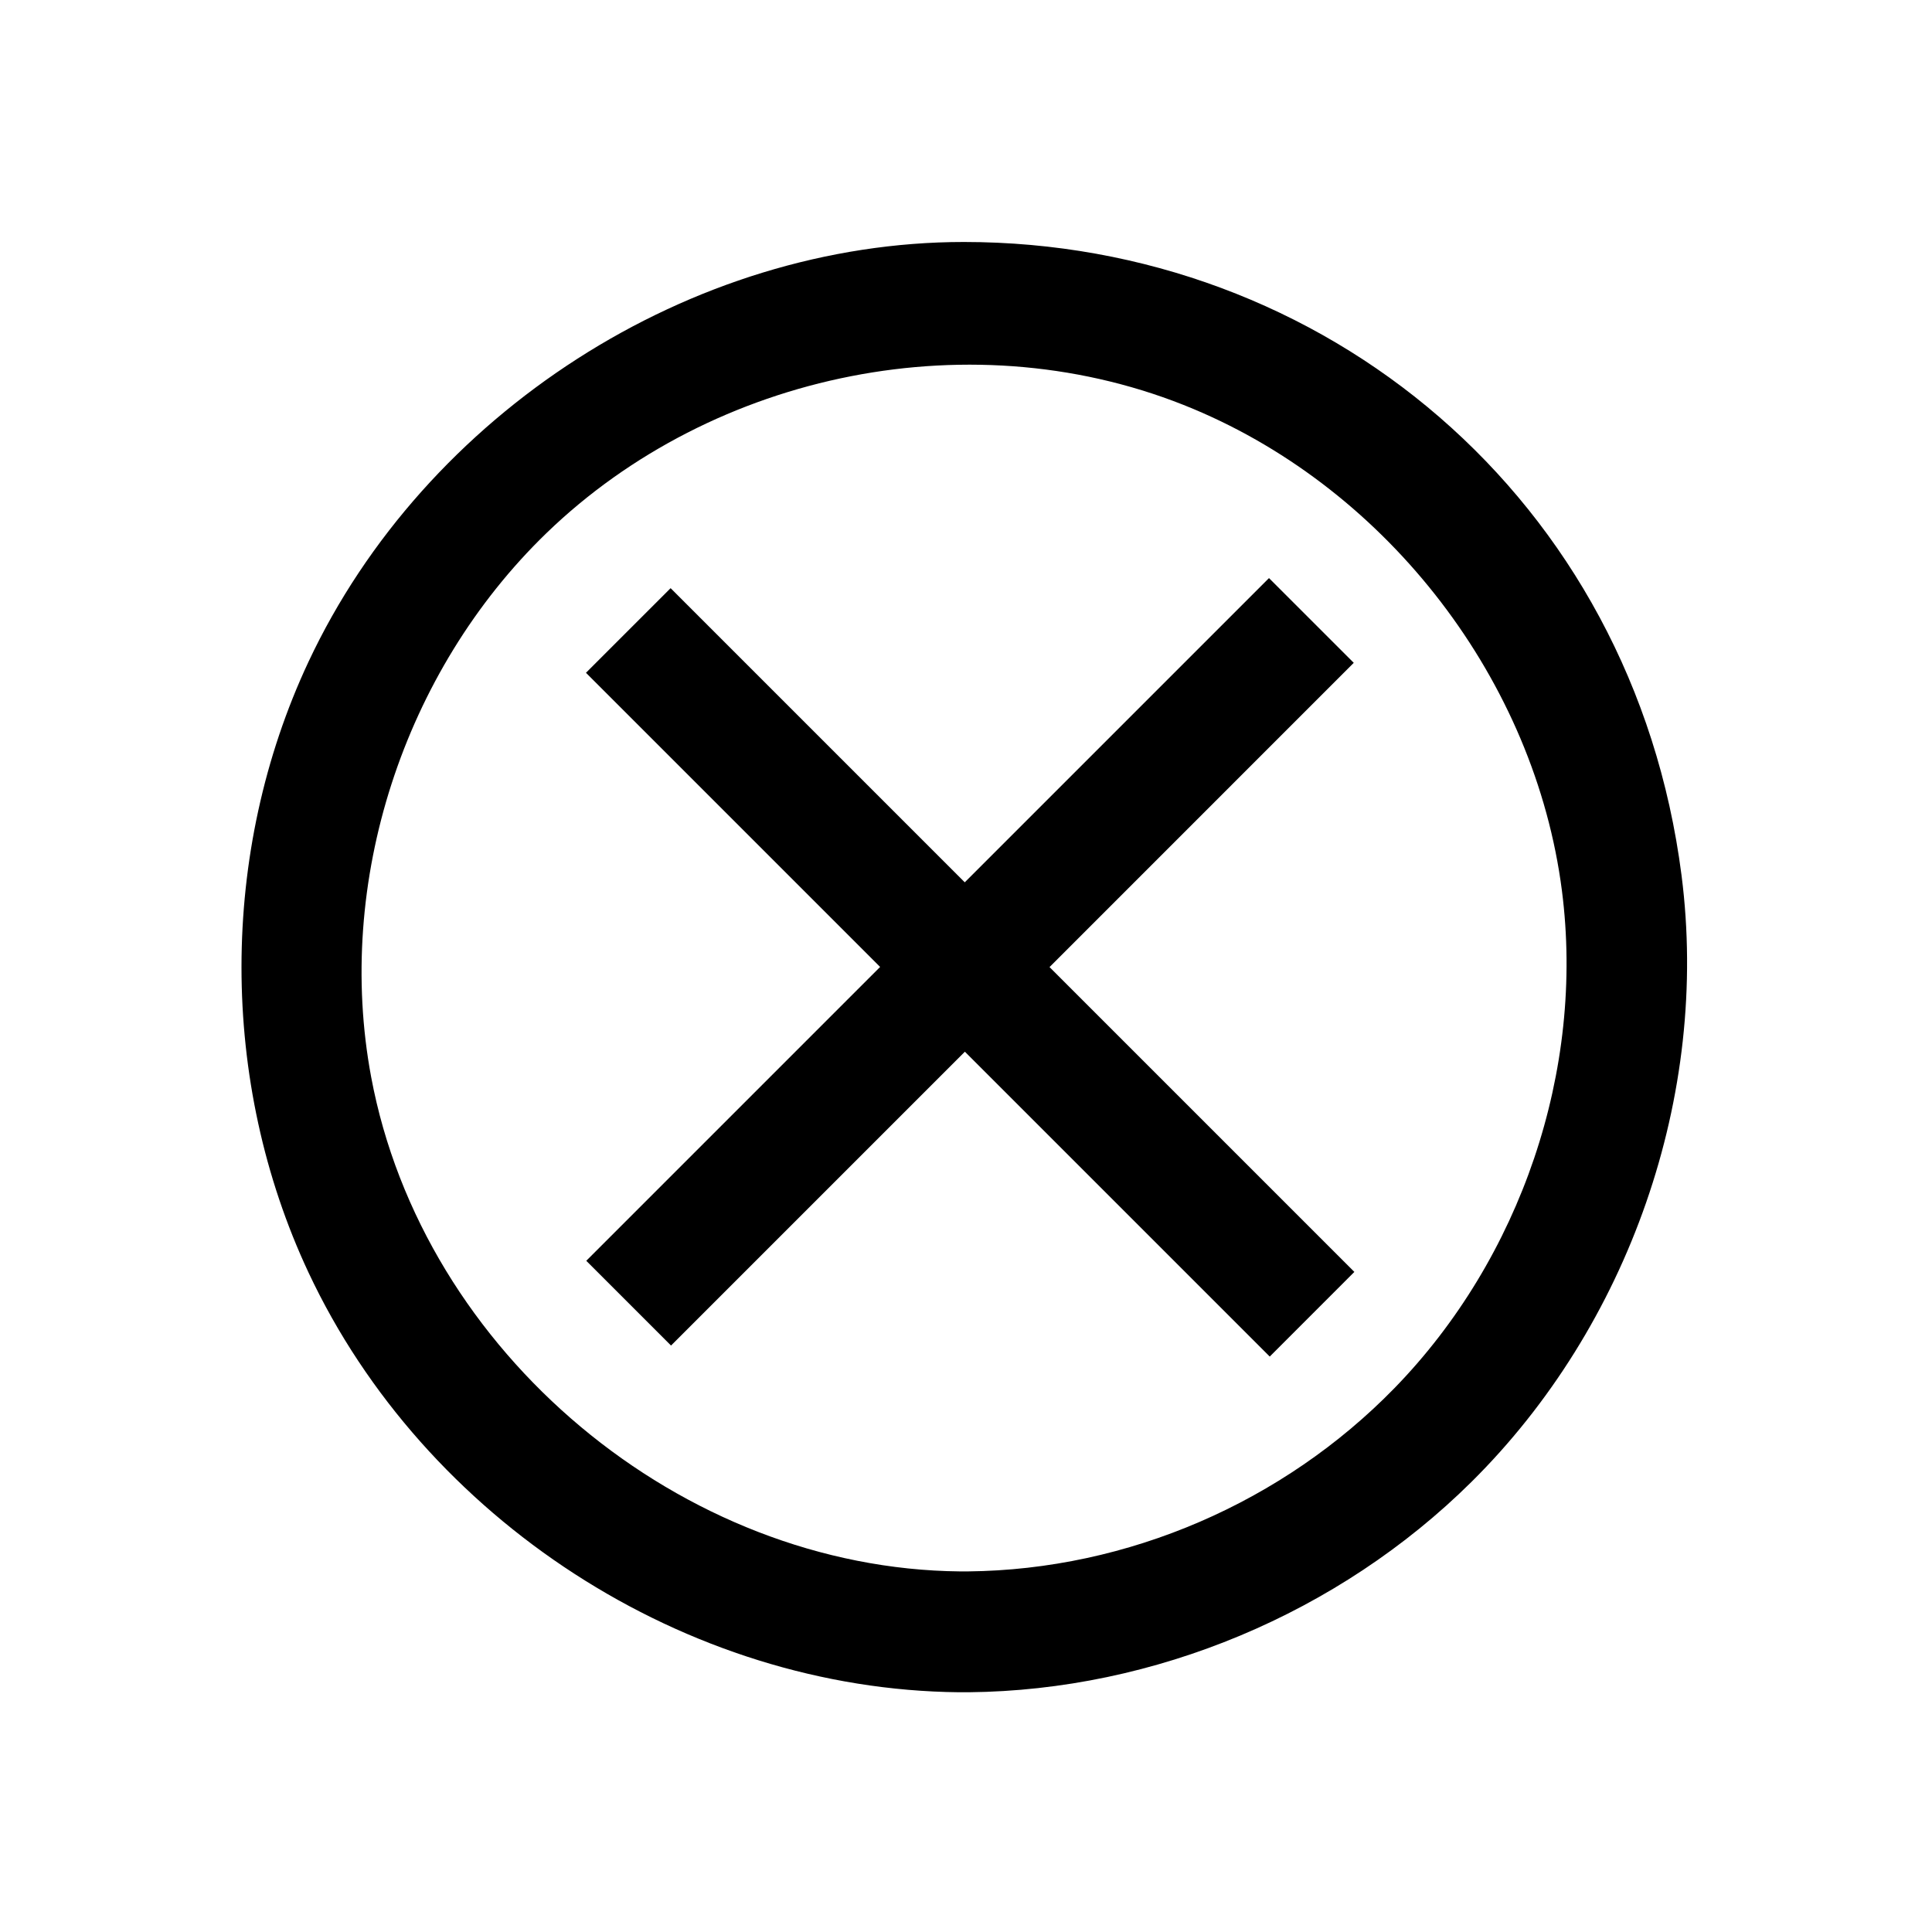
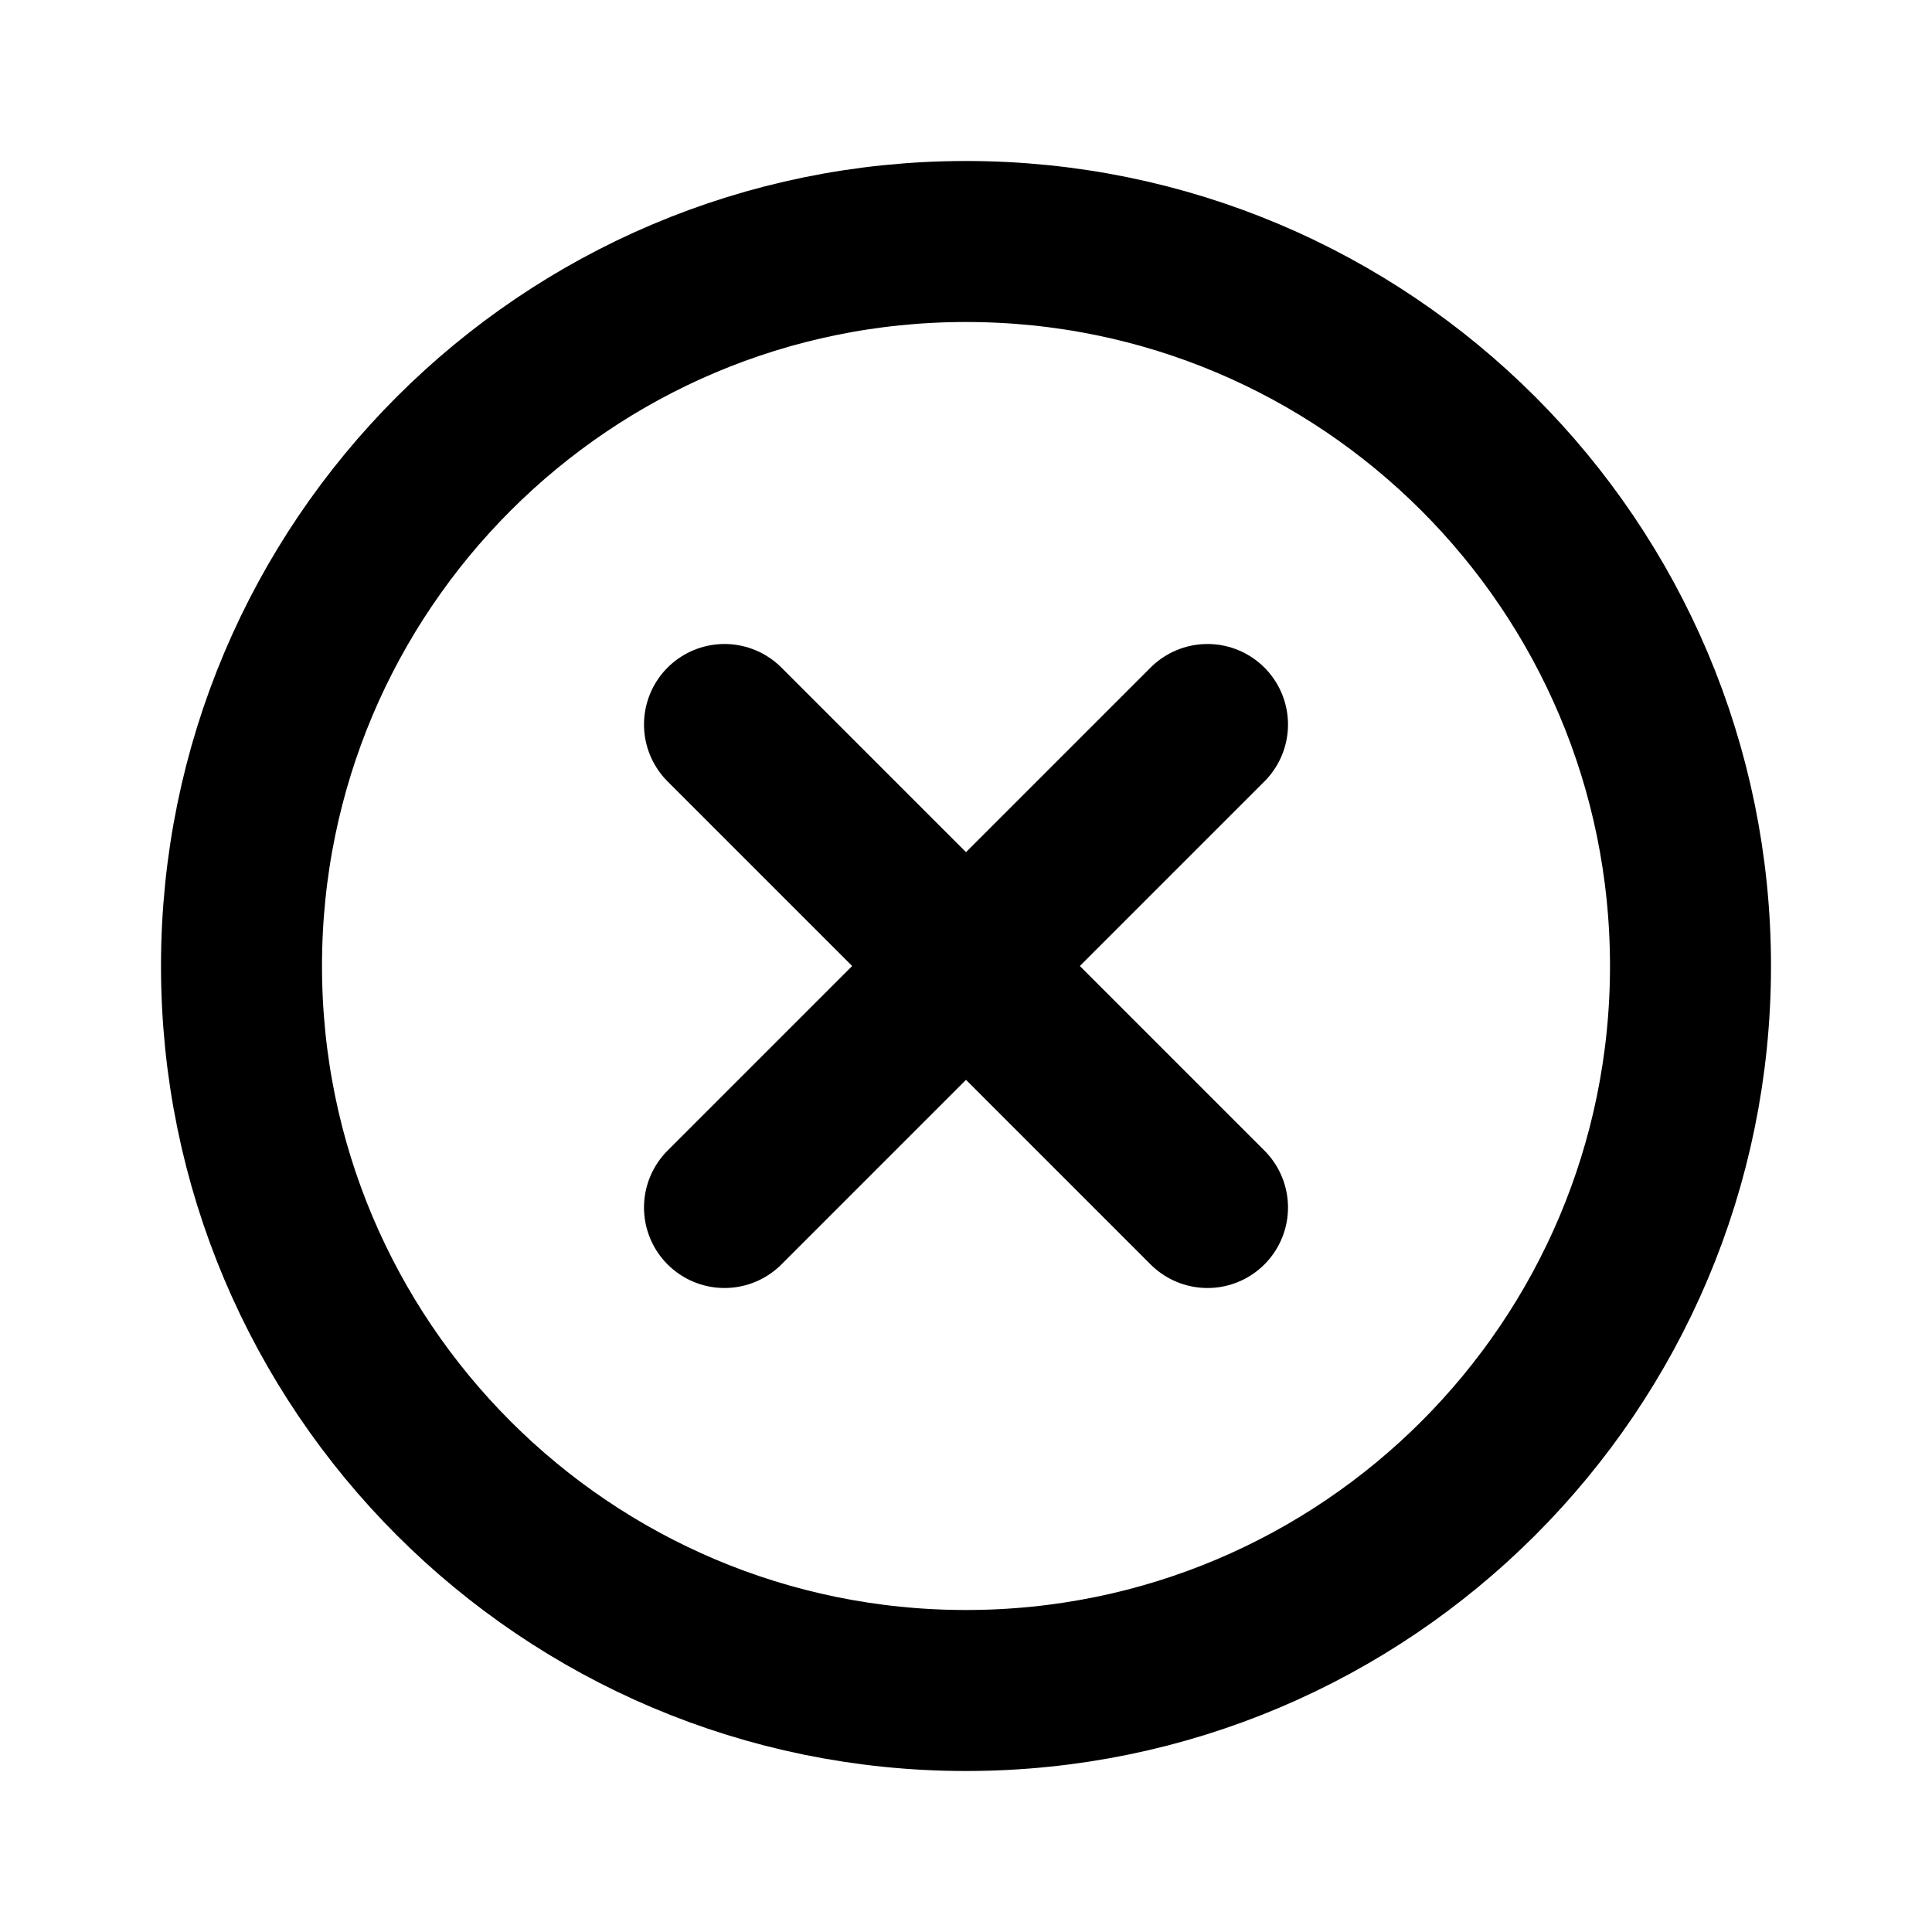
- <svg xmlns="http://www.w3.org/2000/svg" fill="#000000" width="800px" height="800px" viewBox="0 0 64 64" version="1.1" xml:space="preserve" style="fill-rule:evenodd;clip-rule:evenodd;stroke-linejoin:round;stroke-miterlimit:2;">
-   <rect id="Icons" x="-704" y="-64" width="1280" height="800" style="fill:none;" />
-   <g id="Icons1">
-     <g id="Strike">
- 
- </g>
-     <g id="H1">
- 
- </g>
-     <g id="H2">
- 
- </g>
-     <g id="H3">
- 
- </g>
-     <g id="list-ul">
- 
- </g>
-     <g id="hamburger-1">
- 
- </g>
-     <g id="hamburger-2">
- 
- </g>
-     <g id="list-ol">
- 
- </g>
-     <g id="list-task">
- 
- </g>
-     <g id="trash">
- 
- </g>
-     <g id="vertical-menu">
- 
- </g>
-     <g id="horizontal-menu">
- 
- </g>
-     <g id="sidebar-2">
- 
- </g>
-     <g id="Pen">
- 
- </g>
-     <g id="Pen1">
- 
- </g>
-     <g id="clock">
- 
- </g>
-     <g id="external-link">
- 
- </g>
-     <g id="hr">
- 
- </g>
-     <g id="info">
- 
- </g>
-     <g id="warning">
- 
- </g>
-     <path id="error-circle" d="M32.085,56.058c6.165,-0.059 12.268,-2.619 16.657,-6.966c5.213,-5.164 7.897,-12.803 6.961,-20.096c-1.605,-12.499 -11.855,-20.98 -23.772,-20.98c-9.053,0 -17.853,5.677 -21.713,13.909c-2.955,6.302 -2.96,13.911 0,20.225c3.832,8.174 12.488,13.821 21.559,13.908c0.103,0.001 0.205,0.001 0.308,0Zm-0.282,-4.003c-9.208,-0.089 -17.799,-7.227 -19.508,-16.378c-1.204,-6.452 1.07,-13.433 5.805,-18.015c5.53,-5.35 14.22,-7.143 21.445,-4.11c6.466,2.714 11.304,9.014 12.196,15.955c0.764,5.949 -1.366,12.184 -5.551,16.48c-3.672,3.767 -8.82,6.016 -14.131,6.068c-0.085,0 -0.171,0 -0.256,0Zm-12.382,-10.29l9.734,-9.734l-9.744,-9.744l2.804,-2.803l9.744,9.744l10.078,-10.078l2.808,2.807l-10.078,10.079l10.098,10.098l-2.803,2.804l-10.099,-10.099l-9.734,9.734l-2.808,-2.808Z" />
-     <g id="plus-circle">
- 
- </g>
-     <g id="minus-circle">
- 
- </g>
-     <g id="vue">
- 
- </g>
-     <g id="cog">
- 
- </g>
-     <g id="logo">
- 
- </g>
-     <g id="radio-check">
- 
- </g>
-     <g id="eye-slash">
- 
- </g>
-     <g id="eye">
- 
- </g>
-     <g id="toggle-off">
- 
- </g>
-     <g id="shredder">
- 
- </g>
-     <g id="spinner--loading--dots-">
- 
- </g>
-     <g id="react">
- 
- </g>
-     <g id="check-selected">
- 
- </g>
-     <g id="turn-off">
- 
- </g>
-     <g id="code-block">
- 
- </g>
-     <g id="user">
- 
- </g>
-     <g id="coffee-bean">
- 
- </g>
-     <g id="coffee-beans">
-       <g id="coffee-bean1">
- 
- </g>
-     </g>
-     <g id="coffee-bean-filled">
- 
- </g>
-     <g id="coffee-beans-filled">
-       <g id="coffee-bean2">
- 
- </g>
-     </g>
-     <g id="clipboard">
- 
- </g>
-     <g id="clipboard-paste">
- 
- </g>
-     <g id="clipboard-copy">
- 
- </g>
-     <g id="Layer1">
- 
- </g>
-   </g>
+ <svg xmlns="http://www.w3.org/2000/svg" width="800px" height="800px" viewBox="0 0 24 24" fill="none">
+   <path d="M9 9L15 15" stroke="#000000" stroke-width="2" stroke-linecap="round" stroke-linejoin="round" />
+   <path d="M15 9L9 15" stroke="#000000" stroke-width="2" stroke-linecap="round" stroke-linejoin="round" />
+   <circle cx="12" cy="12" r="9" stroke="#000000" stroke-width="2" stroke-linecap="round" stroke-linejoin="round" />
</svg>
